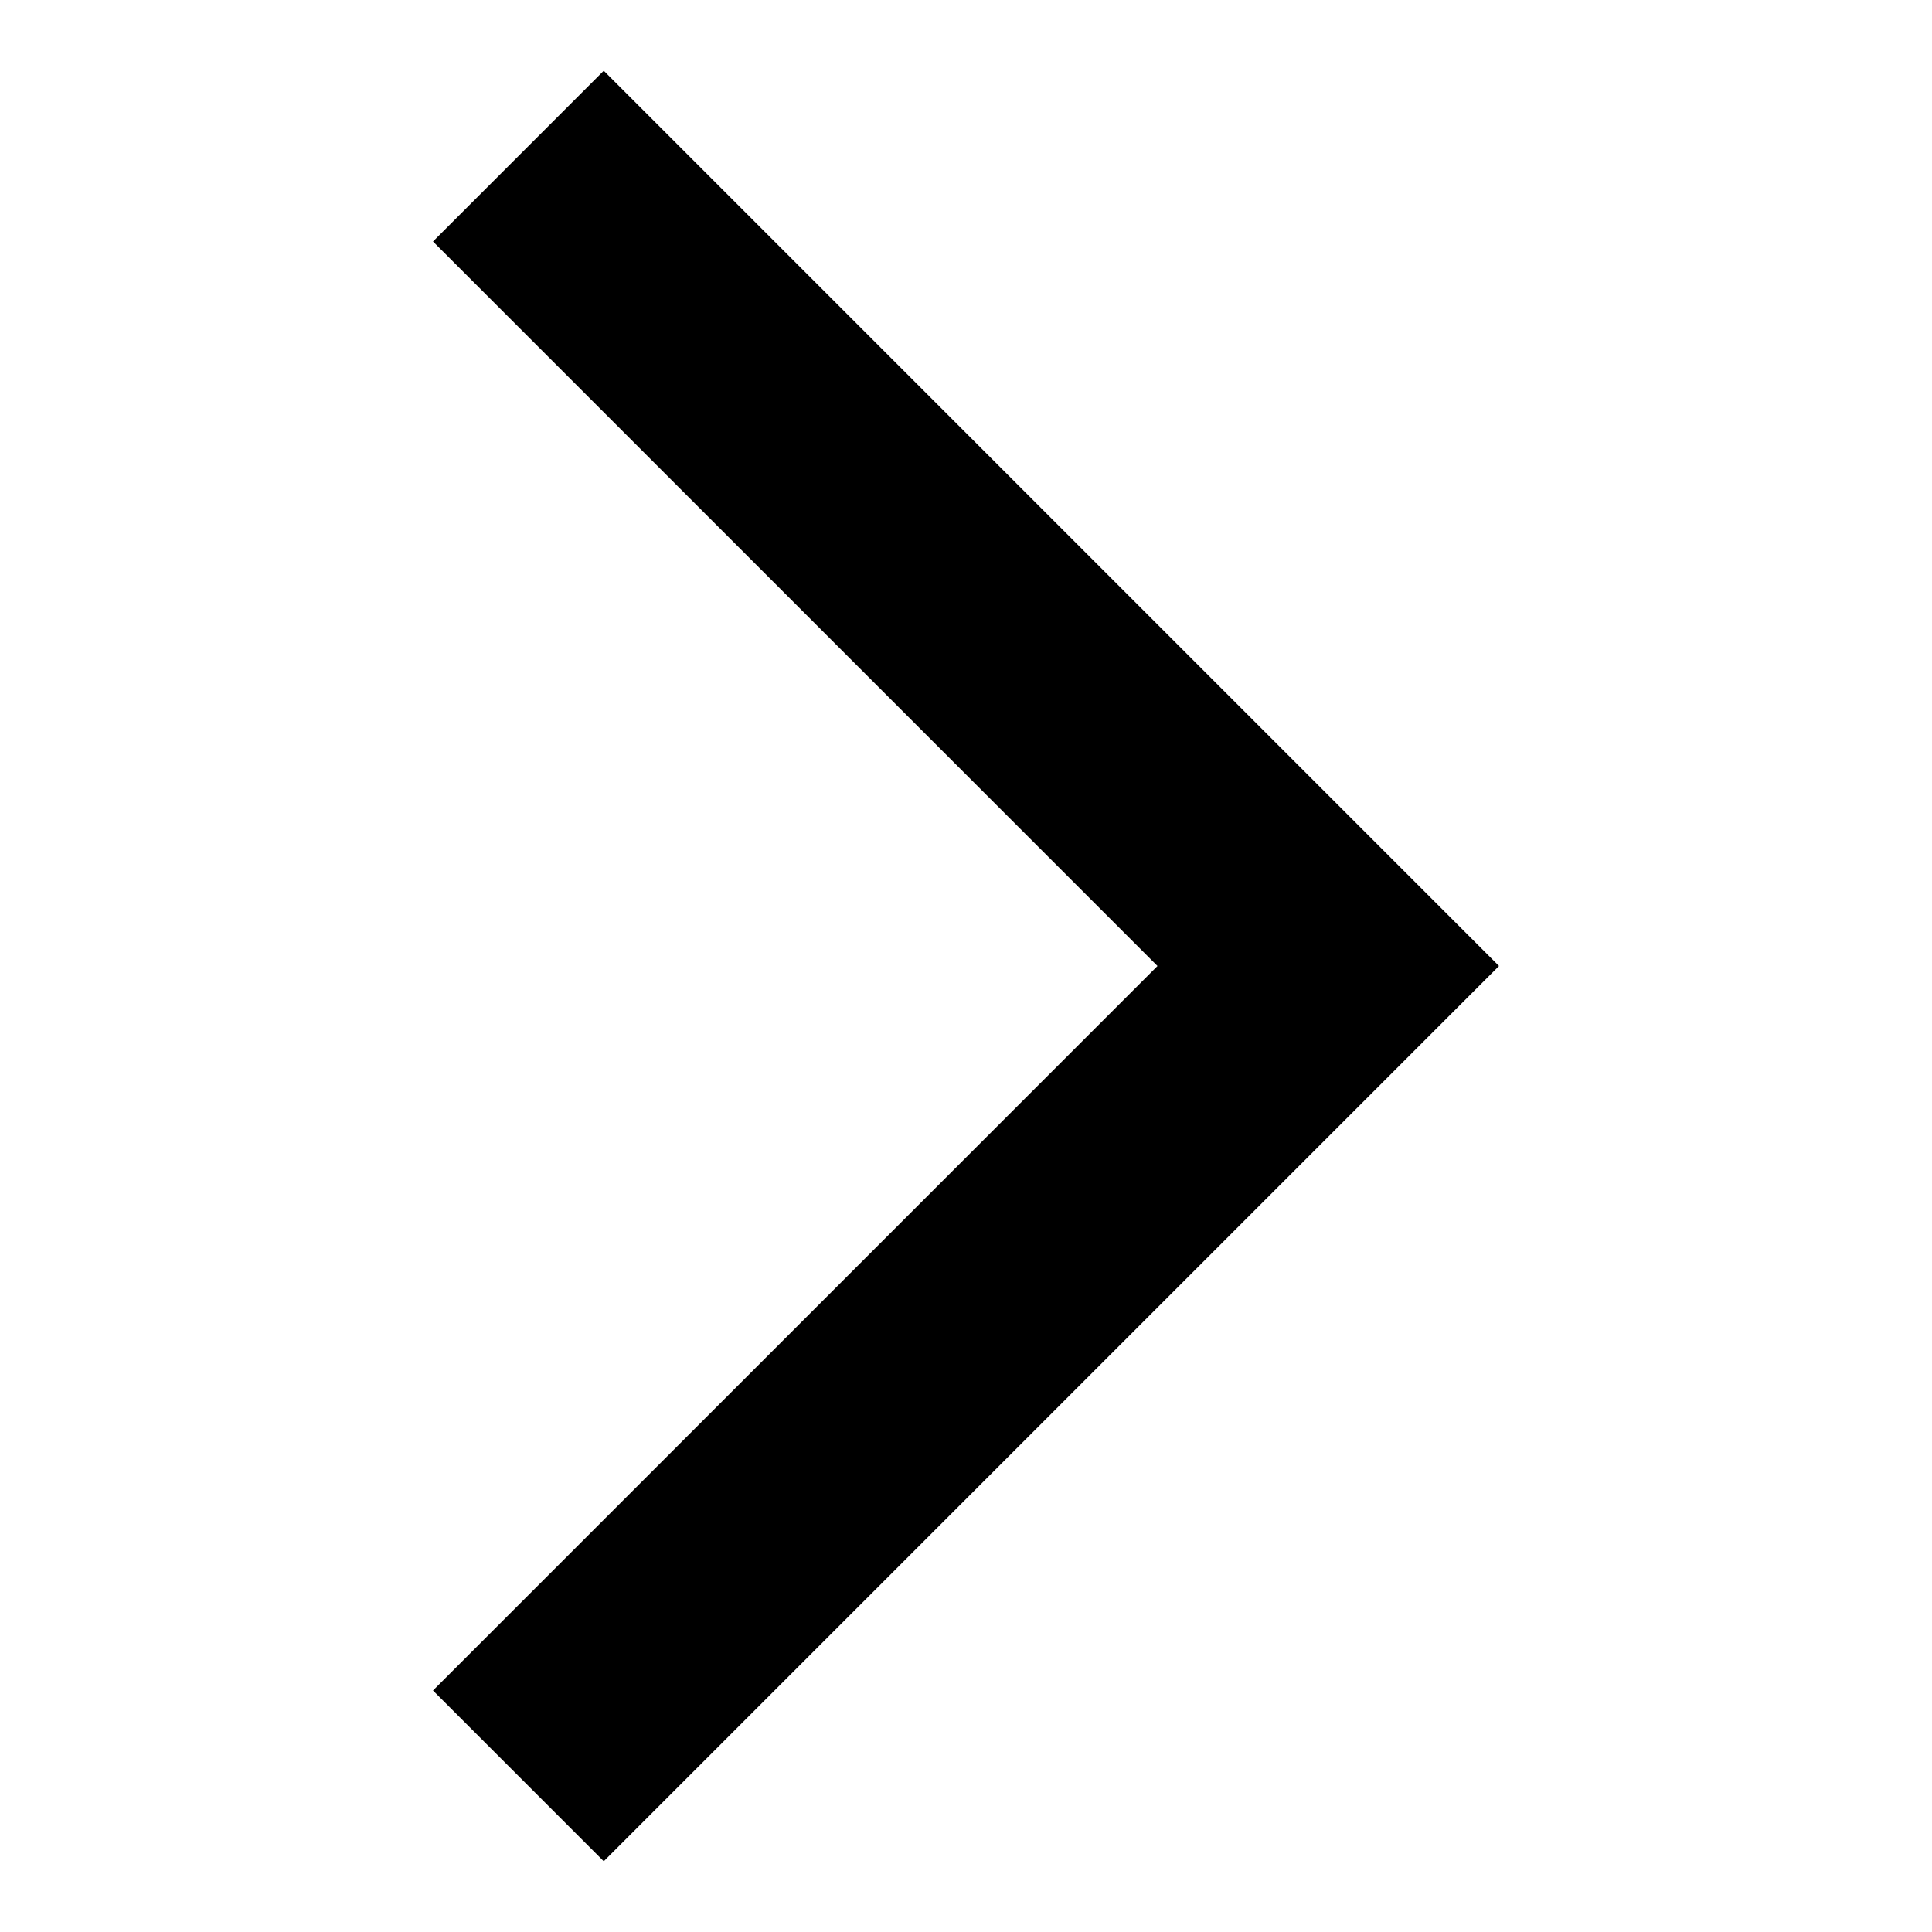
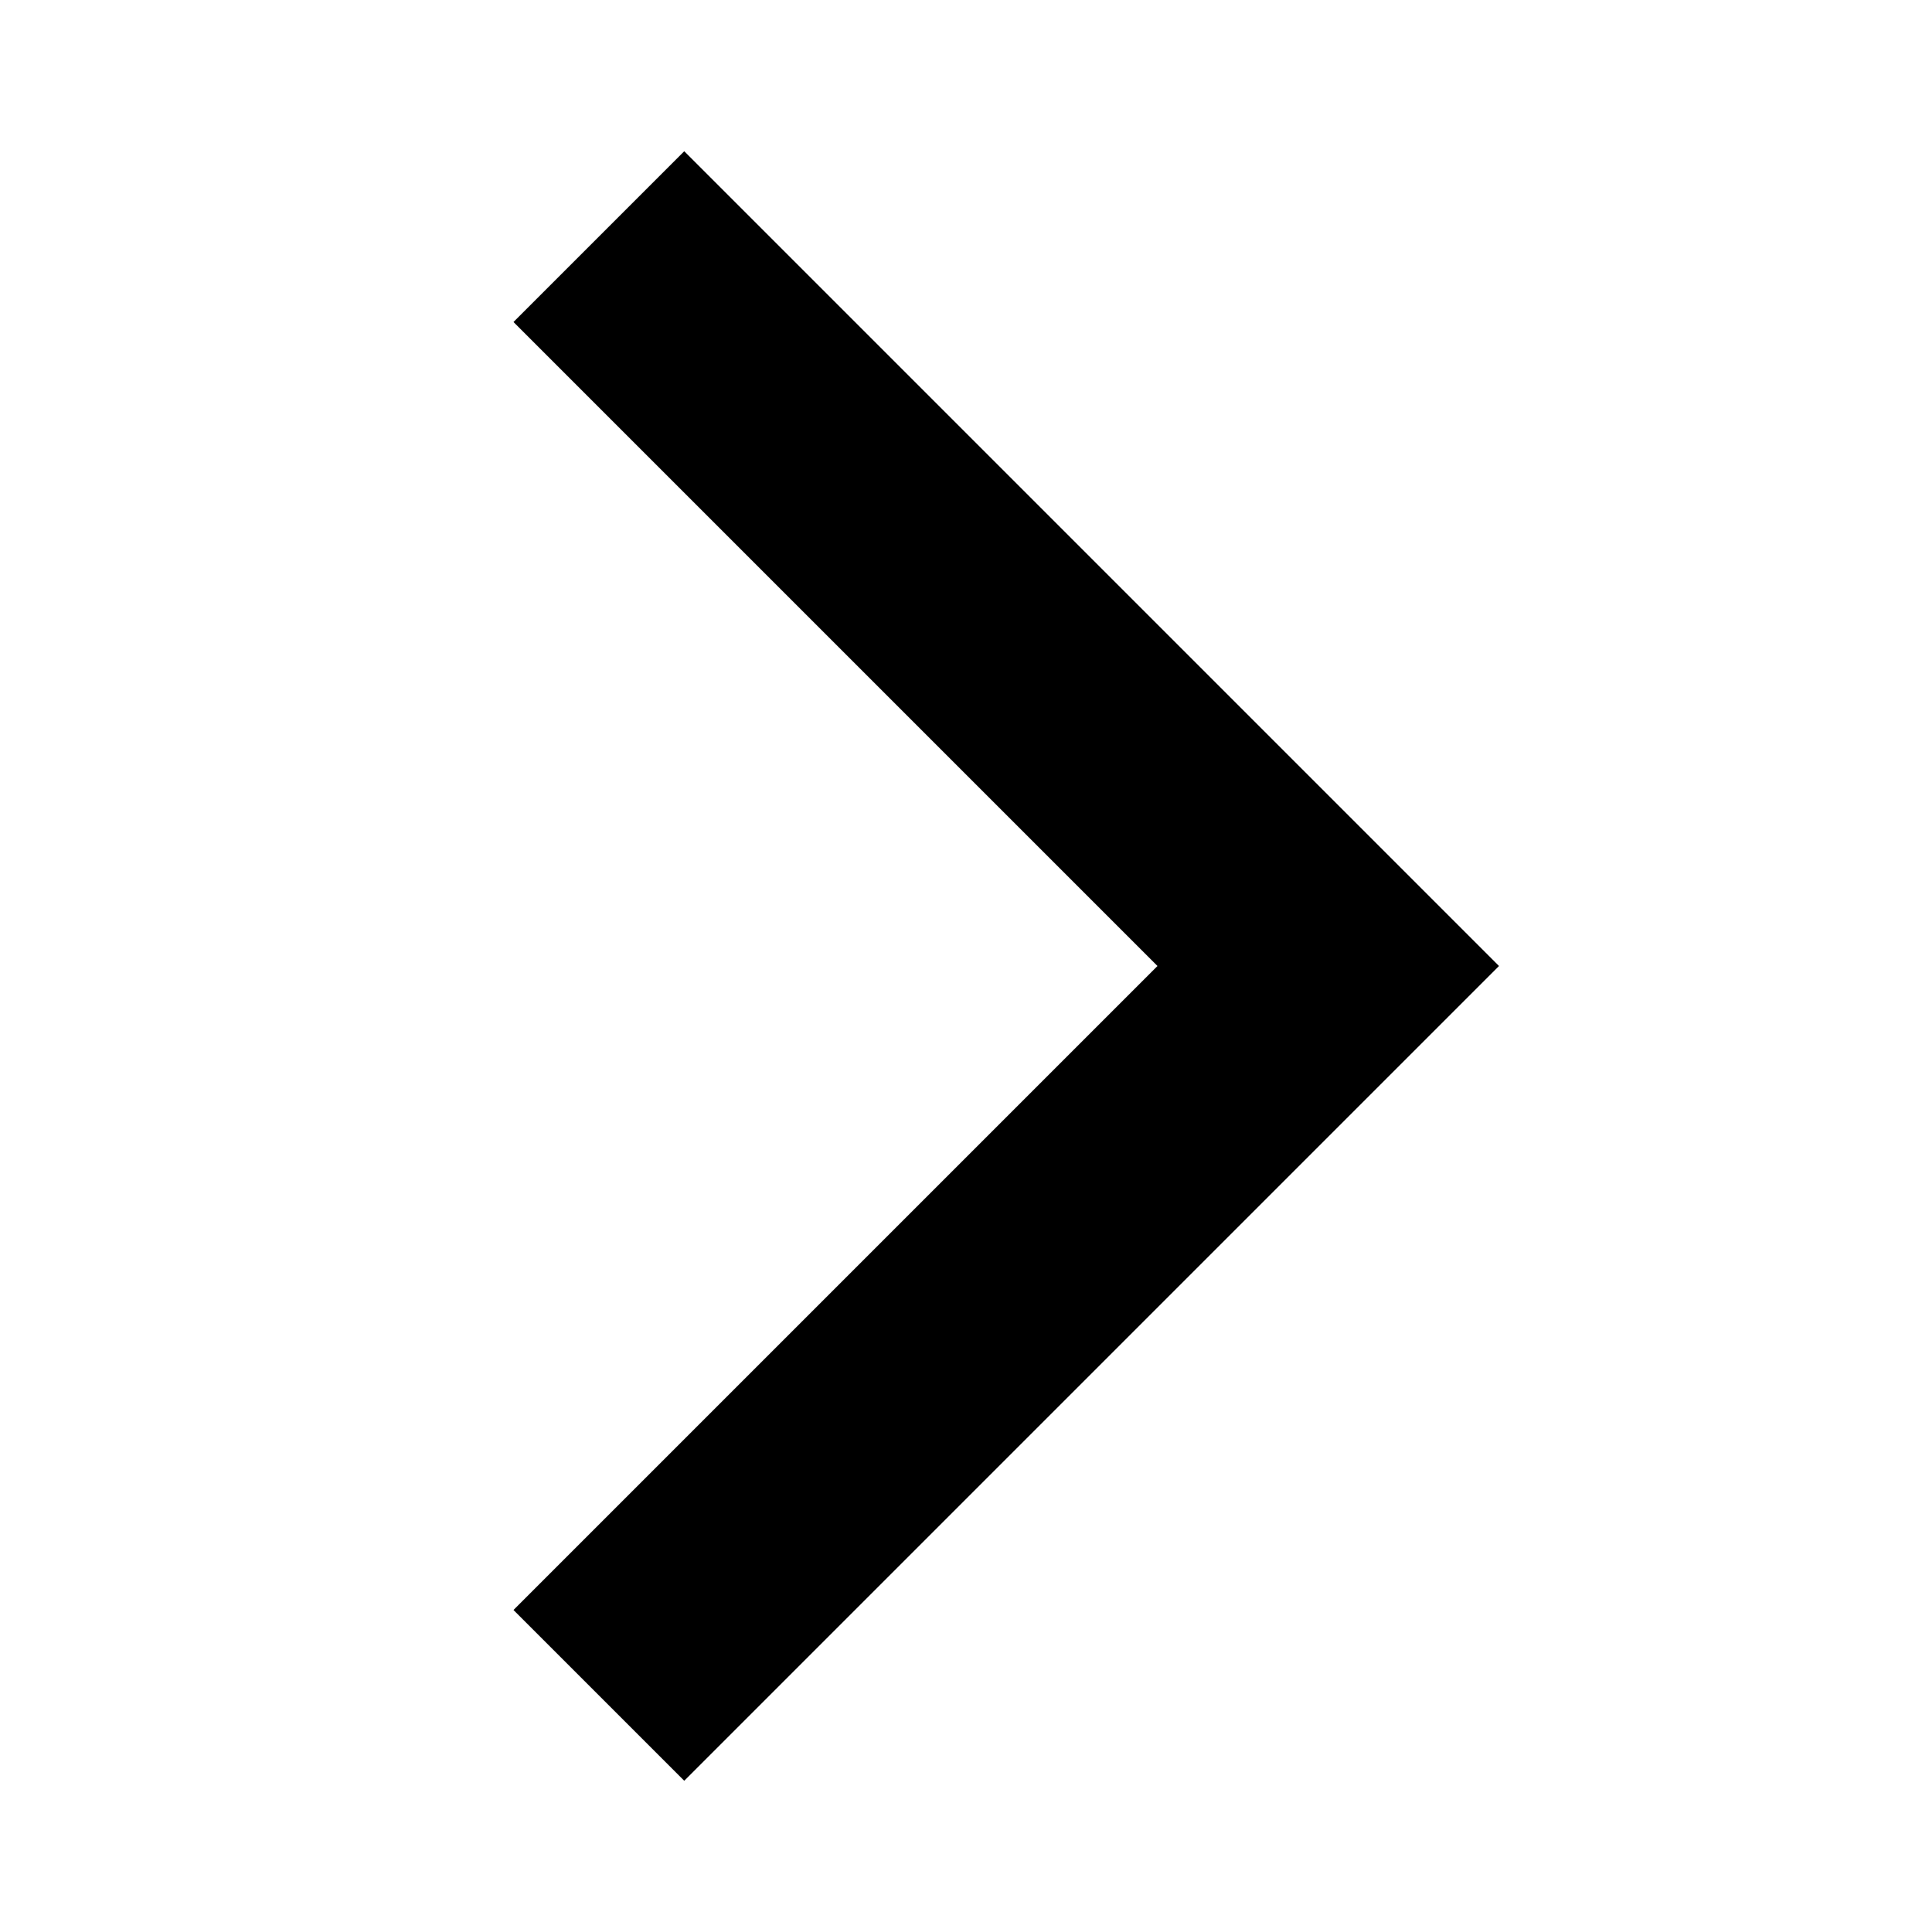
<svg xmlns="http://www.w3.org/2000/svg" width="24" height="24" viewBox="0 0 24 24" fill="none">
-   <polyline points="7.5 3 16.5 12 7.5 21" fill="none" stroke="#000" stroke-linecap="square" stroke-width="3" />
+   <polyline points="8.5 4 16.5 12 8.5 20" fill="none" stroke="#000" stroke-linecap="square" stroke-width="3" />
</svg>
